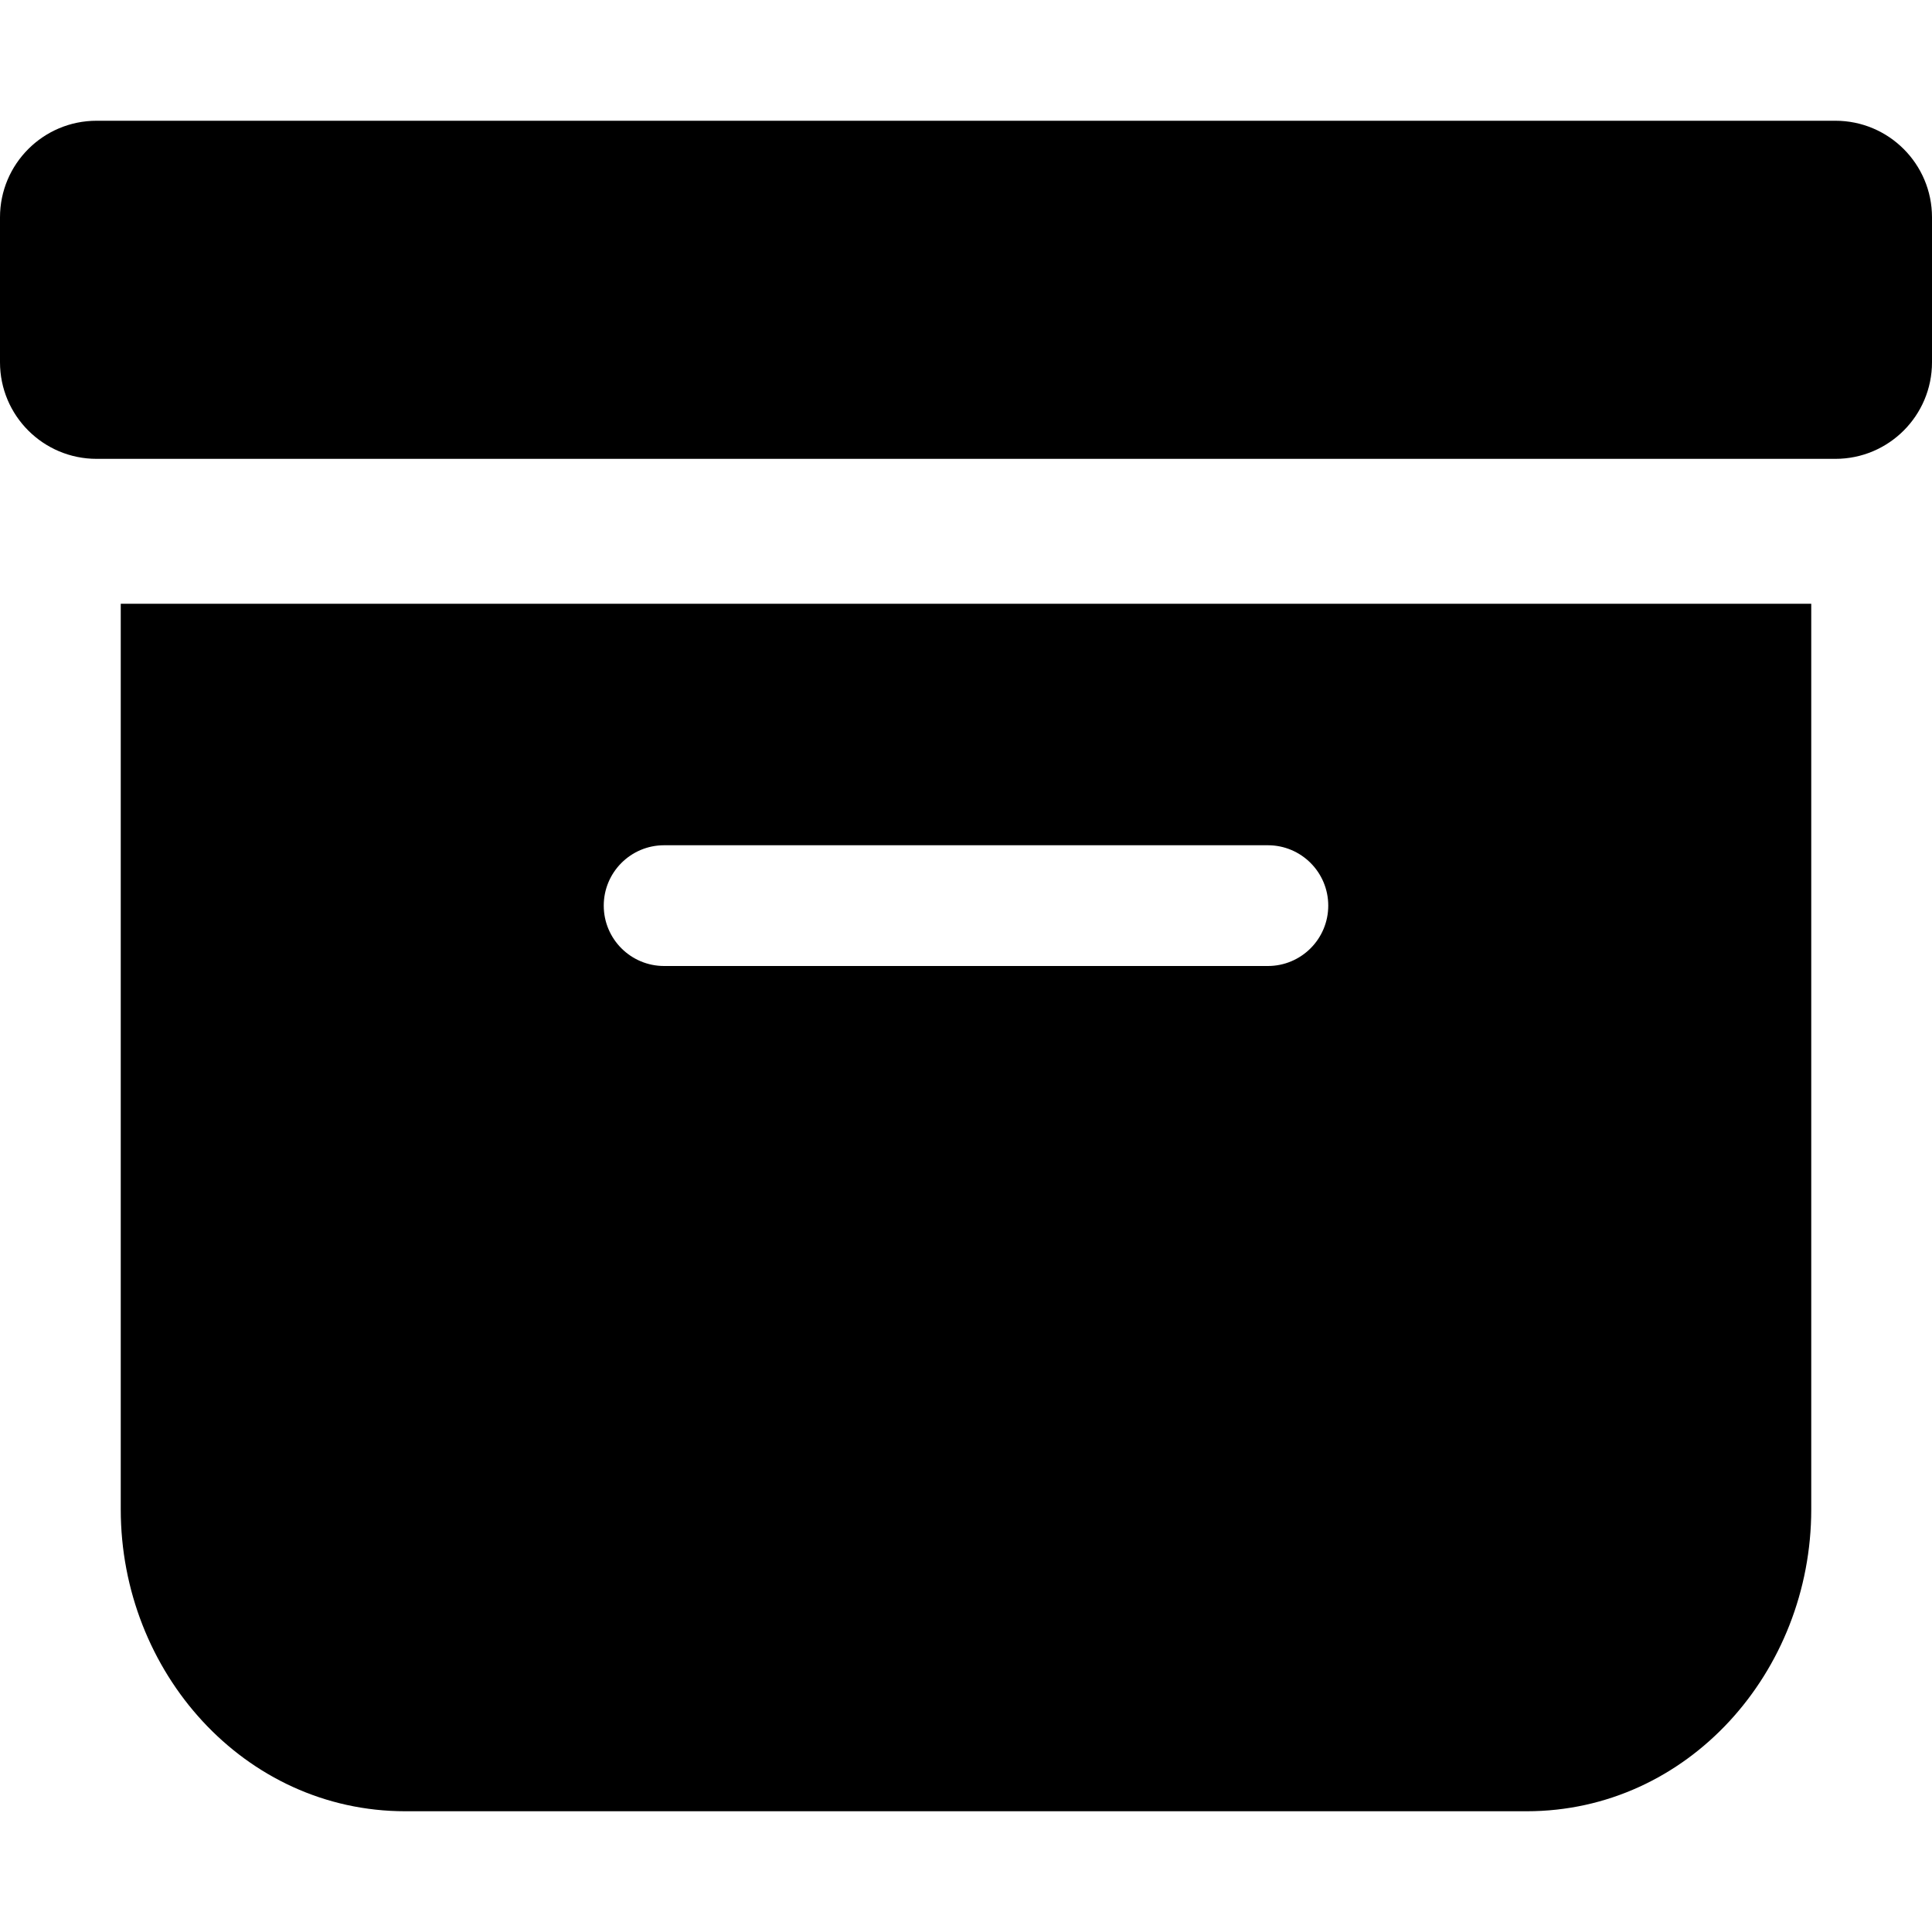
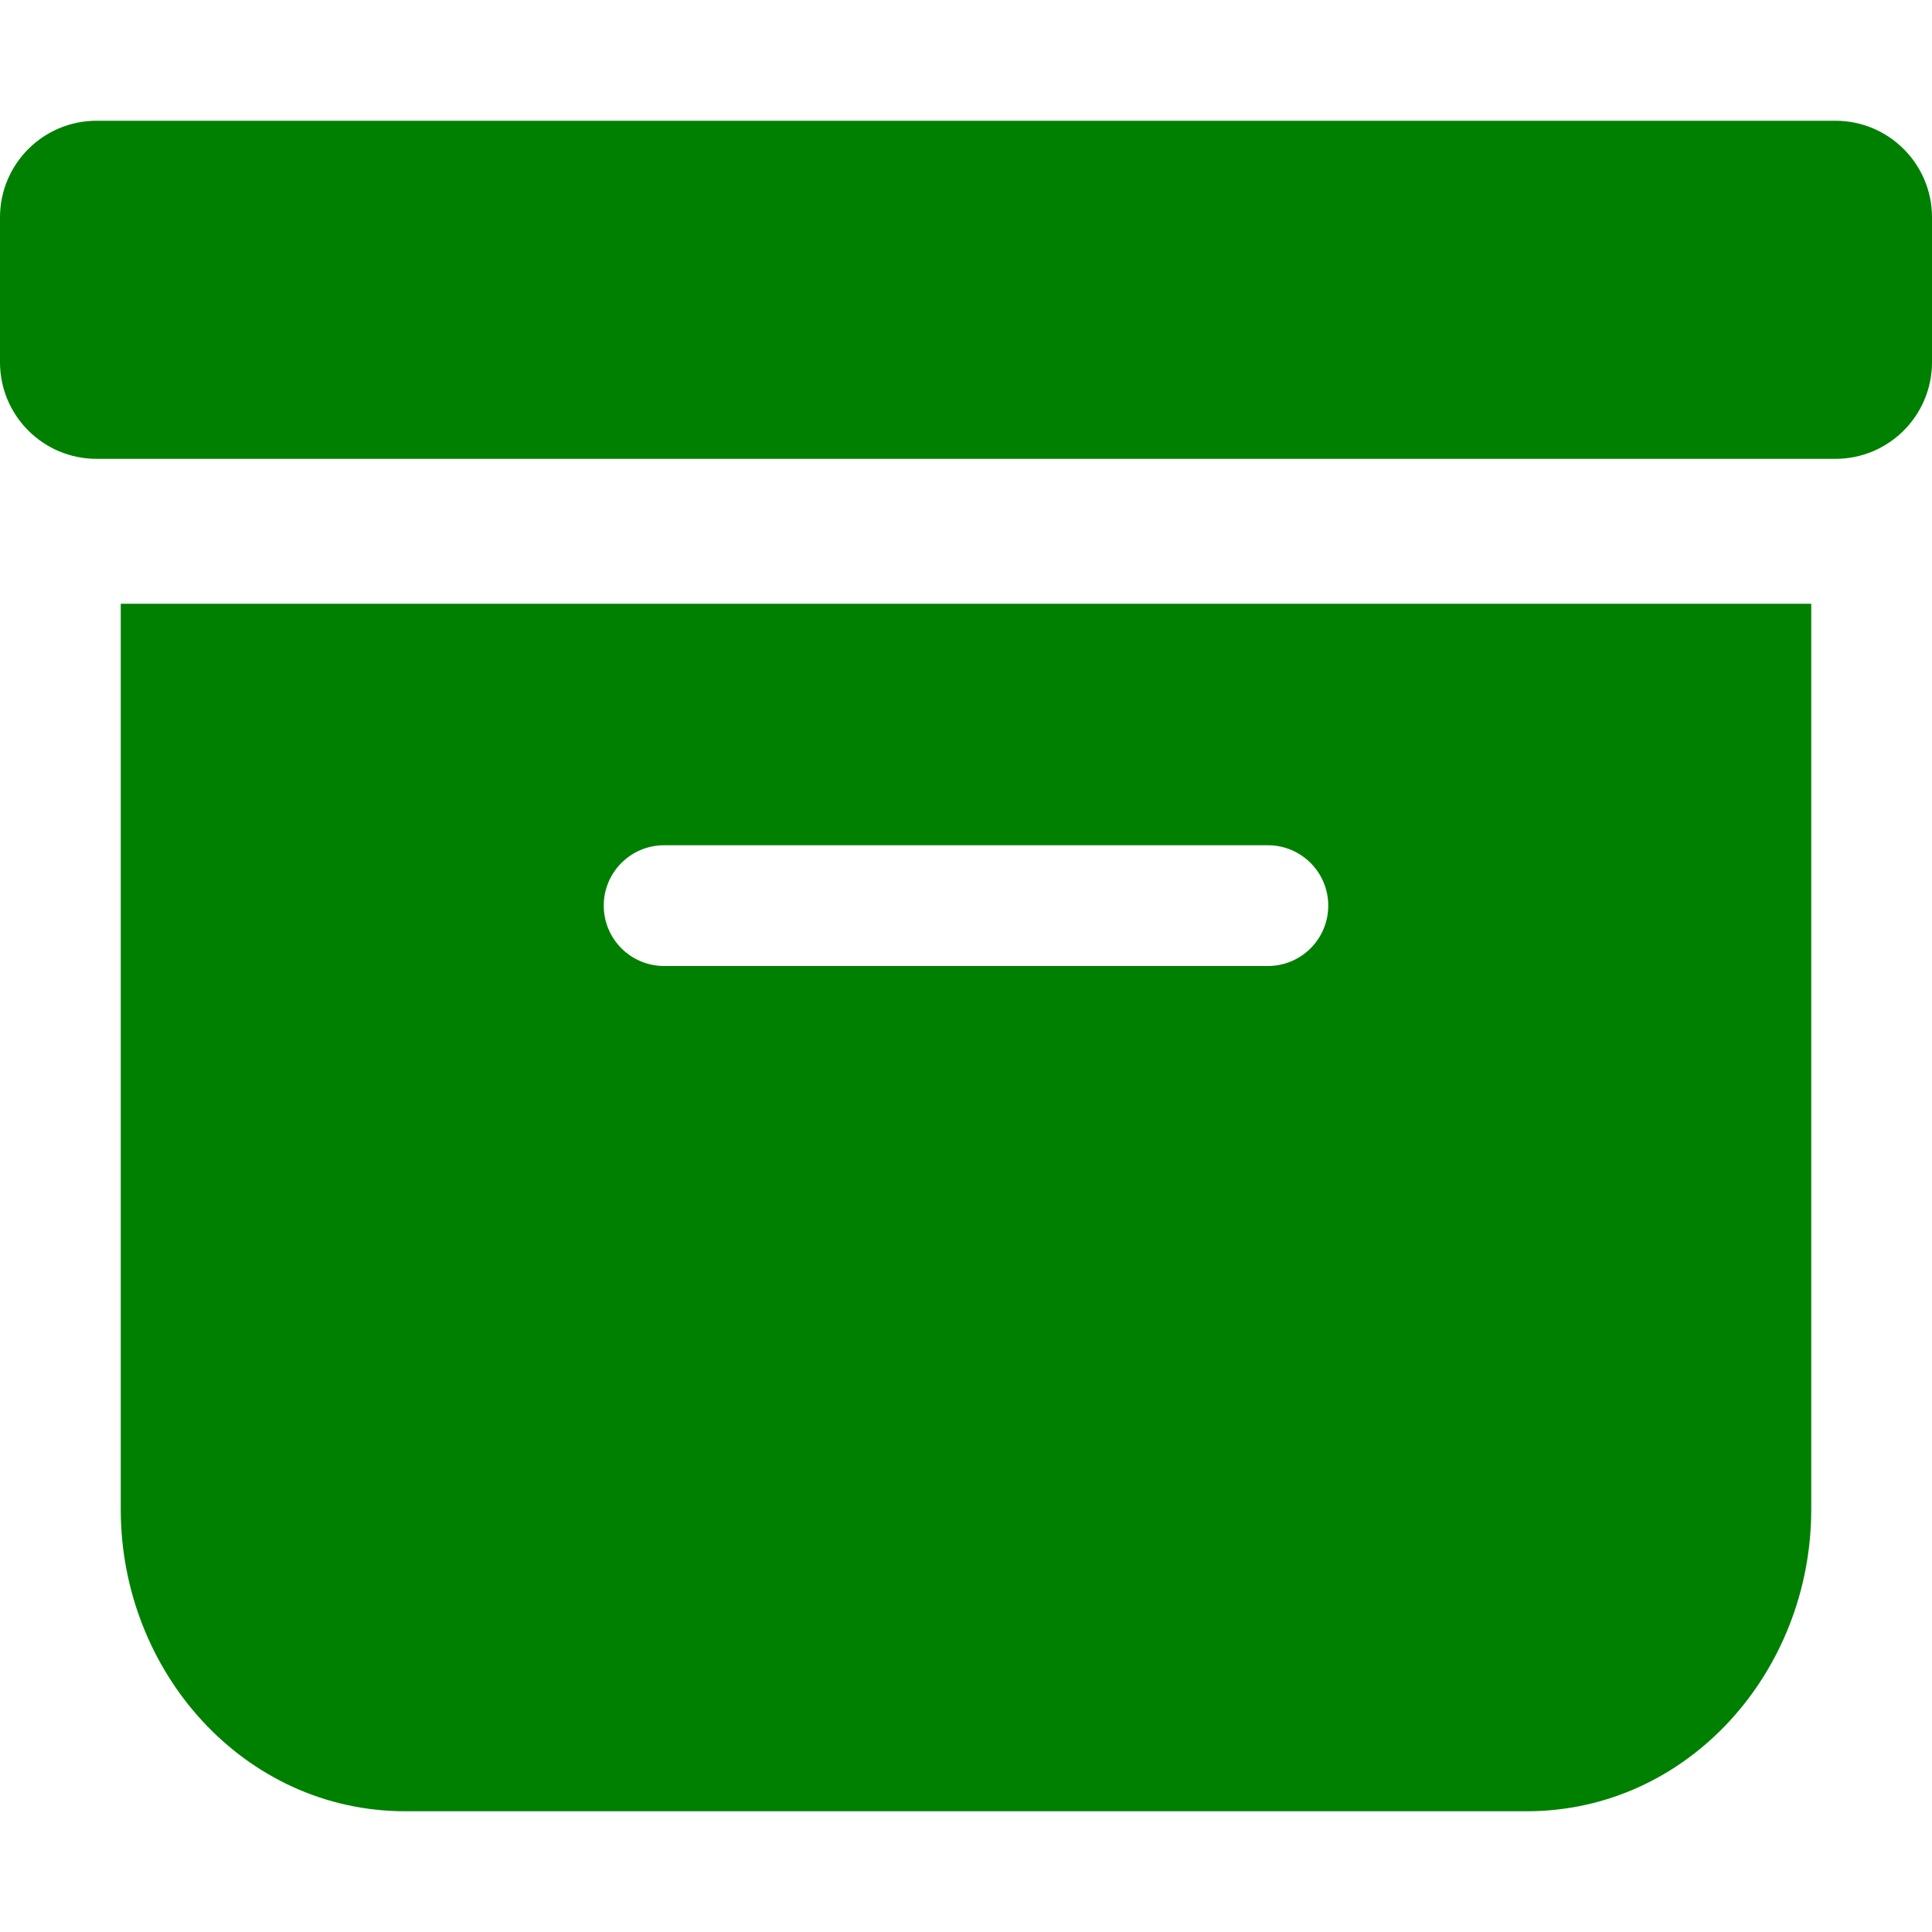
- <svg xmlns="http://www.w3.org/2000/svg" width="16" height="16" fill="currentColor" class="bi bi-archive-fill" viewBox="0 0 16 16">
+ <svg xmlns="http://www.w3.org/2000/svg" width="16" height="16" fill="currentColor" class="bi bi-archive-fill" viewBox="0 0 16 16" style="color: green">
  <path d="M12.643 15C13.979 15 15 13.845 15 12.5V5H1v7.5C1 13.845 2.021 15 3.357 15zM5.5 7h5a.5.5 0 0 1 0 1h-5a.5.5 0 0 1 0-1M.8 1a.8.8 0 0 0-.8.8V3a.8.8 0 0 0 .8.8h14.4A.8.8 0 0 0 16 3V1.8a.8.8 0 0 0-.8-.8H.8z" />
</svg>
